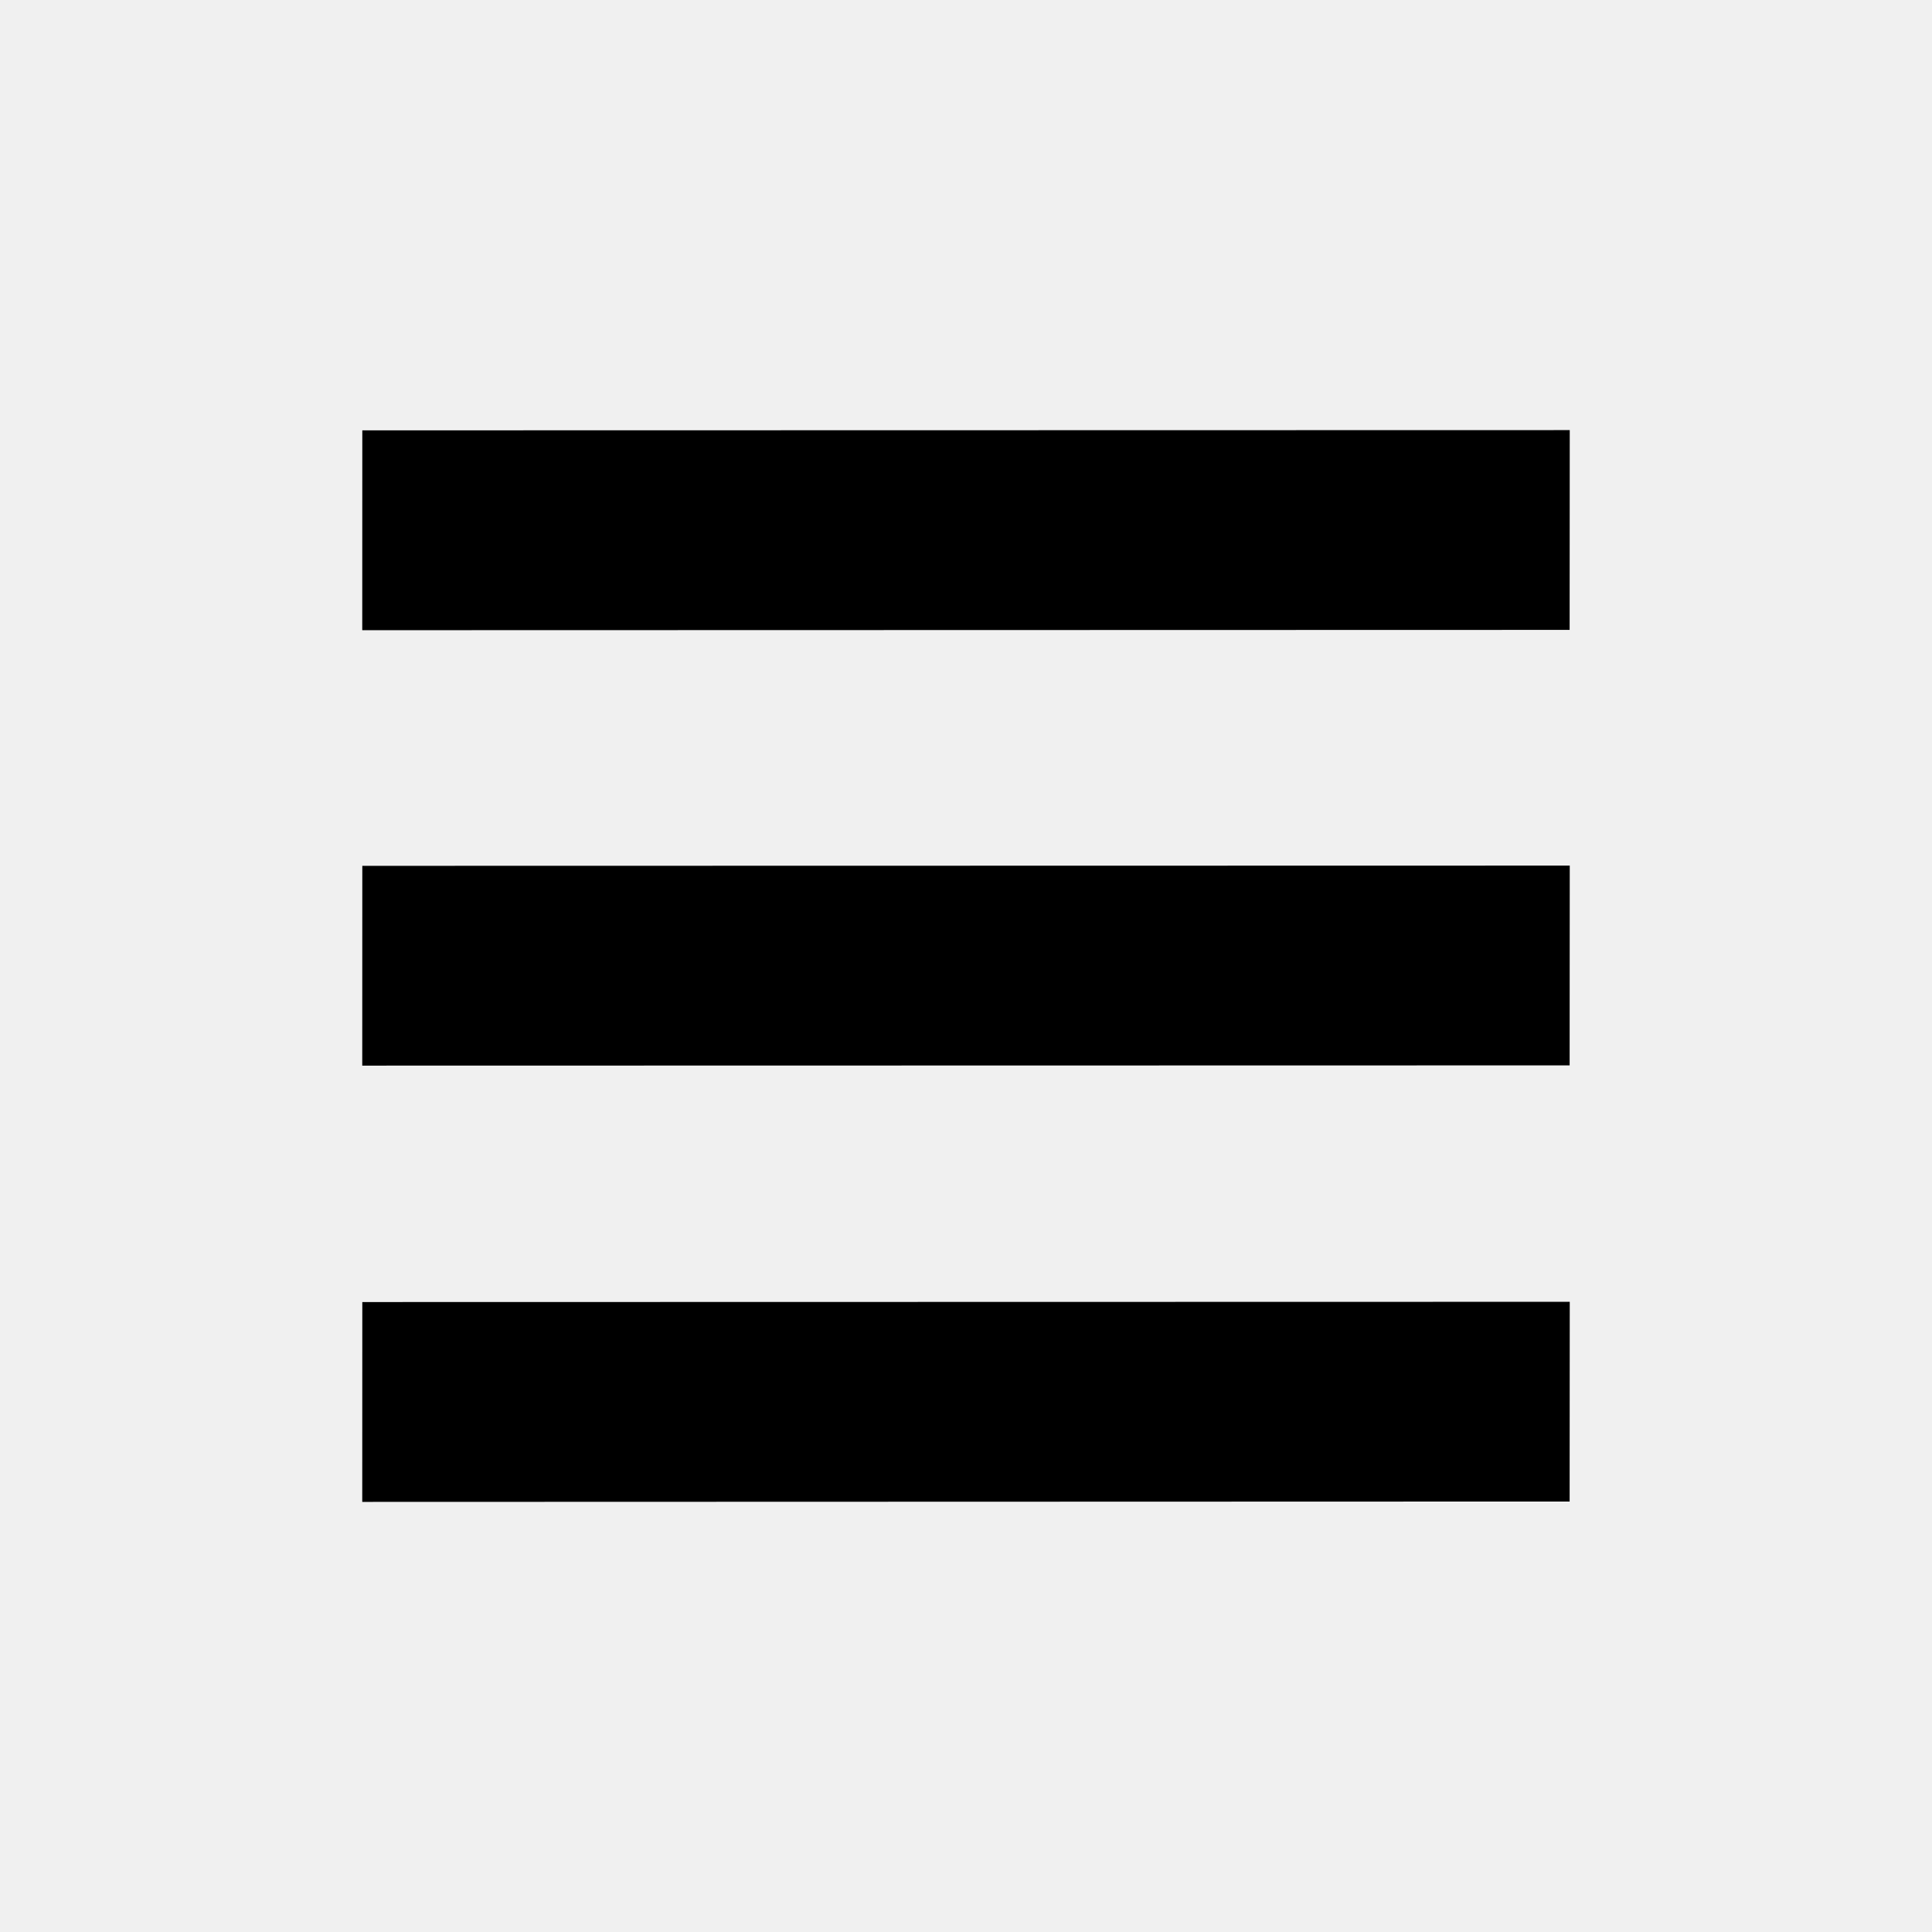
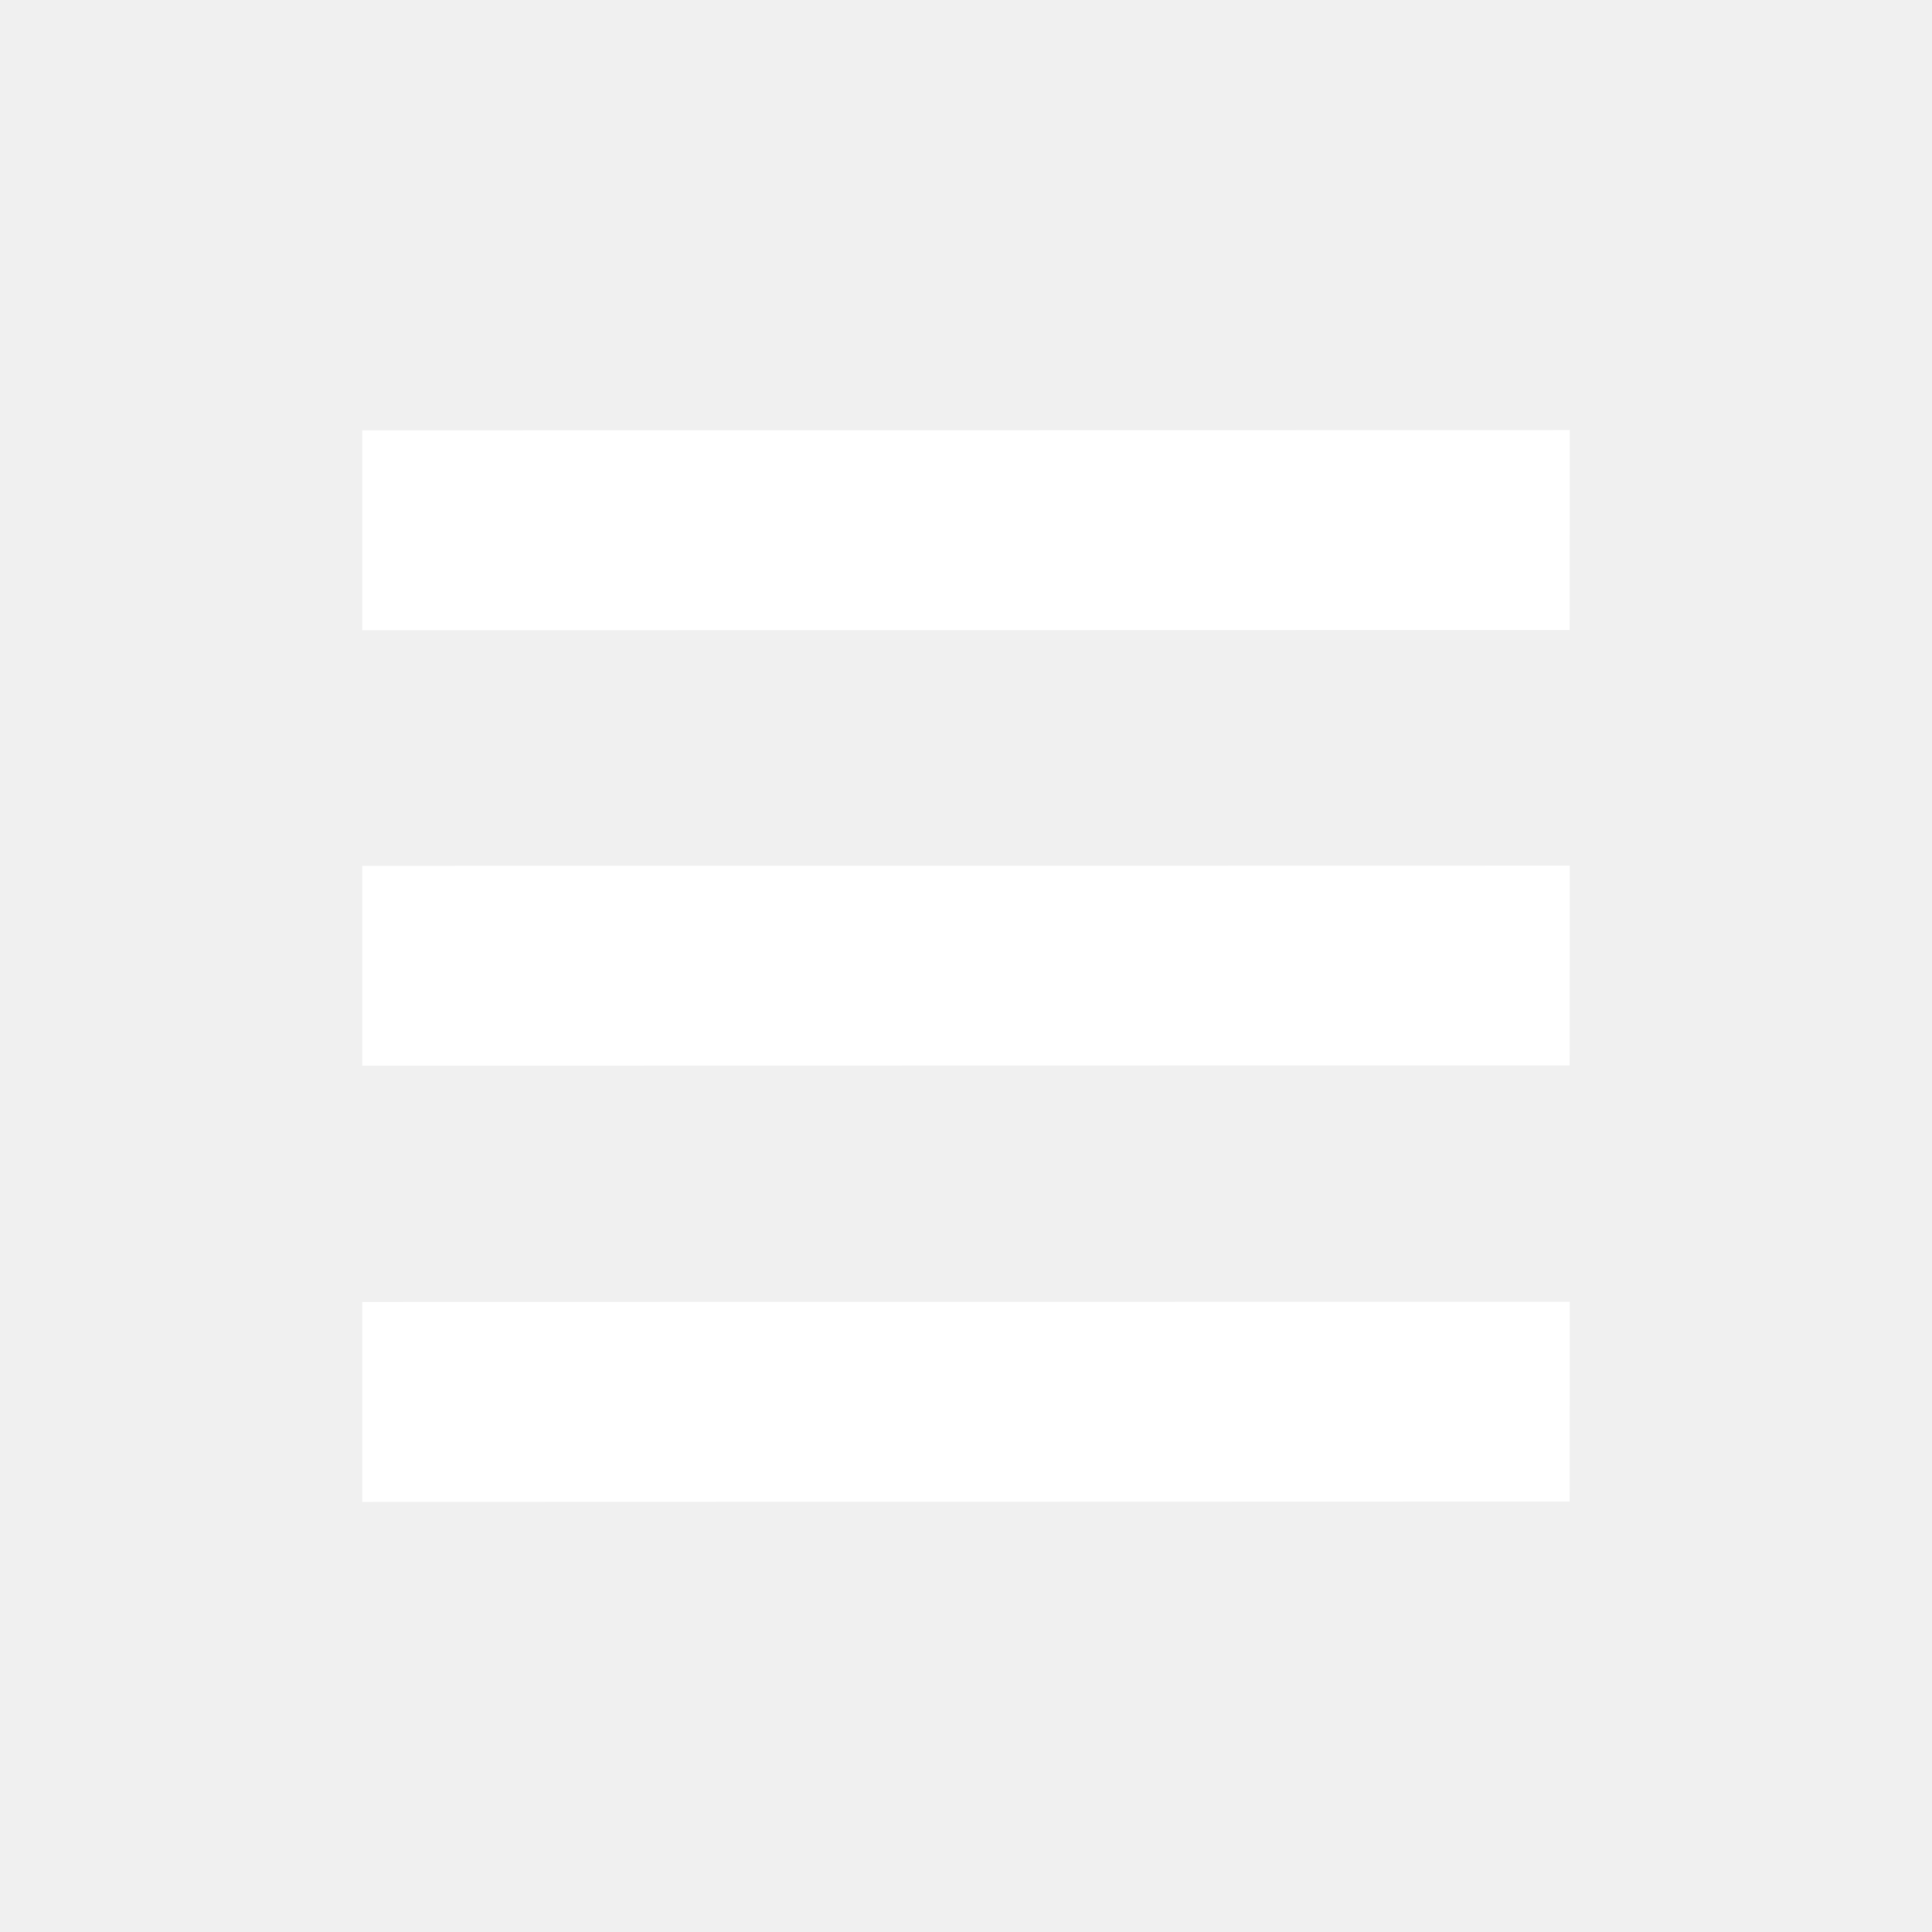
- <svg xmlns="http://www.w3.org/2000/svg" fill="#000000" width="800px" height="800px" viewBox="0 0 32 32">
+ <svg xmlns="http://www.w3.org/2000/svg" fill="#ffffff" width="800px" height="800px" viewBox="0 0 32 32">
  <path d="M6.001 7.128L6 10.438l19.998-.005L26 7.124zM6.001 21.566L6 24.876l19.998-.006.002-3.308zM6.001 14.341L6 17.65l19.998-.004.002-3.309z" />
</svg>
